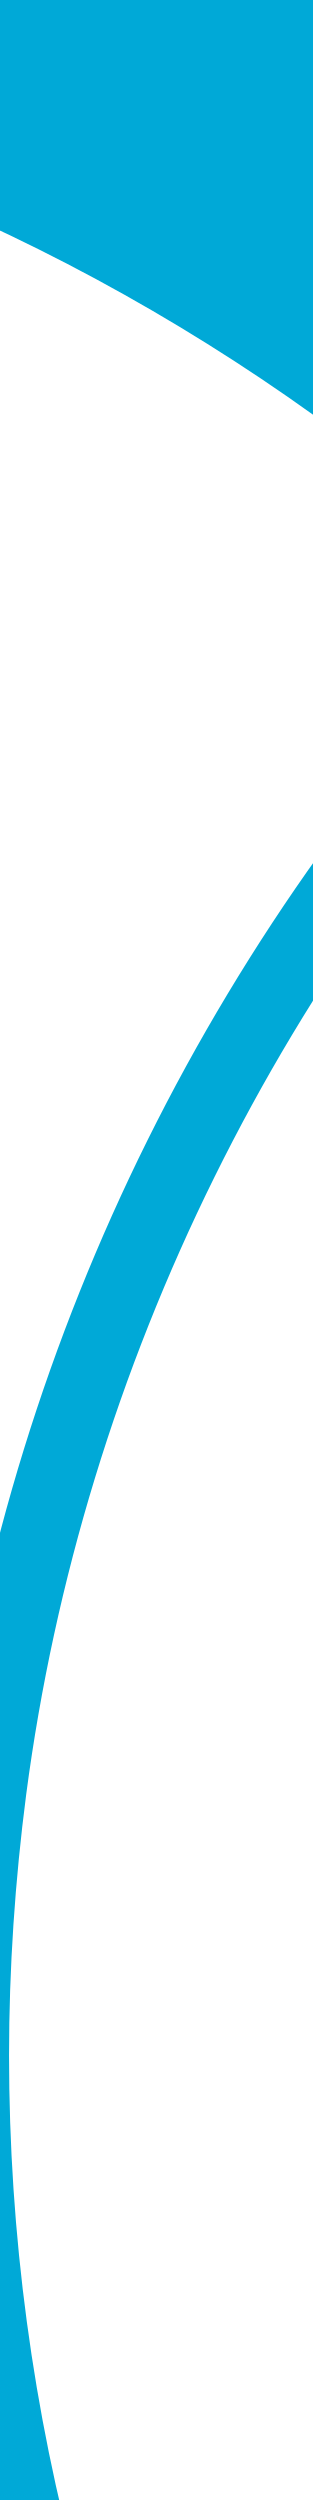
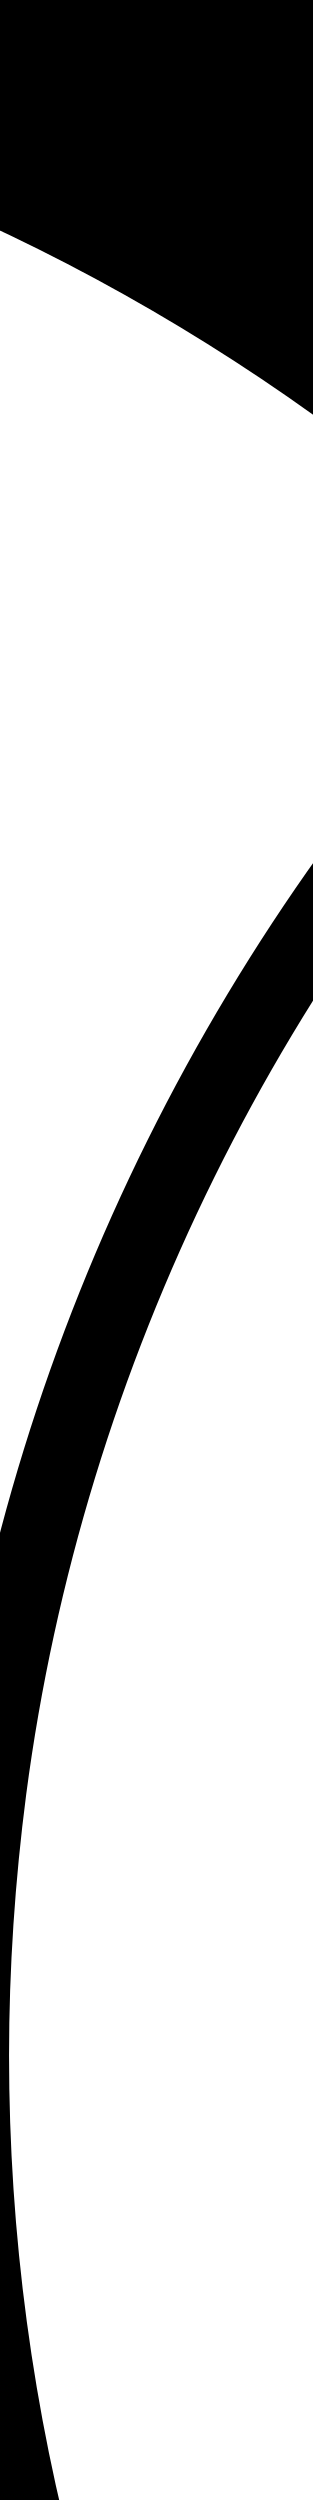
<svg xmlns="http://www.w3.org/2000/svg" version="1.1" id="Layer_1" x="0px" y="0px" width="150px" height="1200px" viewBox="0 0 150 1200" enable-background="new 0 0 150 1200" xml:space="preserve">
-   <path fill="#00A9D7" d="M-23.094,851.65c-0.217,1.634-0.521,3.207-0.644,4.896c-5.694,42.976-8.606,86.751-8.606,130.001  c0,88.916,11.907,177.227,35.285,262.648c10.161,36.851,22.799,73.208,37.038,108.294c6.736-15.847,13.965-31.443,21.47-46.871  c-9.08-24.705-16.813-48.345-23.158-71.191c-22.542-82.106-33.947-167.135-33.947-252.88c0-41.729,2.856-83.835,8.235-125.258  c27.106-206.167,123.462-401.137,271.345-548.779c125.929-125.674,280.983-211.86,449.843-252.217L349.333-161.622  c-43.956-25.371-112.818-25.371-156.67,0L-171.698,48.641c163.526,42.031,310.481,125.691,428.62,239.05  C105.17,439.757,5.795,639.737-23.094,851.65" />
+   <path fill="#000" d="M-23.094,851.65c-0.217,1.634-0.521,3.207-0.644,4.896c-5.694,42.976-8.606,86.751-8.606,130.001  c0,88.916,11.907,177.227,35.285,262.648c10.161,36.851,22.799,73.208,37.038,108.294c6.736-15.847,13.965-31.443,21.47-46.871  c-9.08-24.705-16.813-48.345-23.158-71.191c-22.542-82.106-33.947-167.135-33.947-252.88c0-41.729,2.856-83.835,8.235-125.258  c27.106-206.167,123.462-401.137,271.345-548.779c125.929-125.674,280.983-211.86,449.843-252.217L349.333-161.622  c-43.956-25.371-112.818-25.371-156.67,0L-171.698,48.641c163.526,42.031,310.481,125.691,428.62,239.05  C105.17,439.757,5.795,639.737-23.094,851.65" />
</svg>
